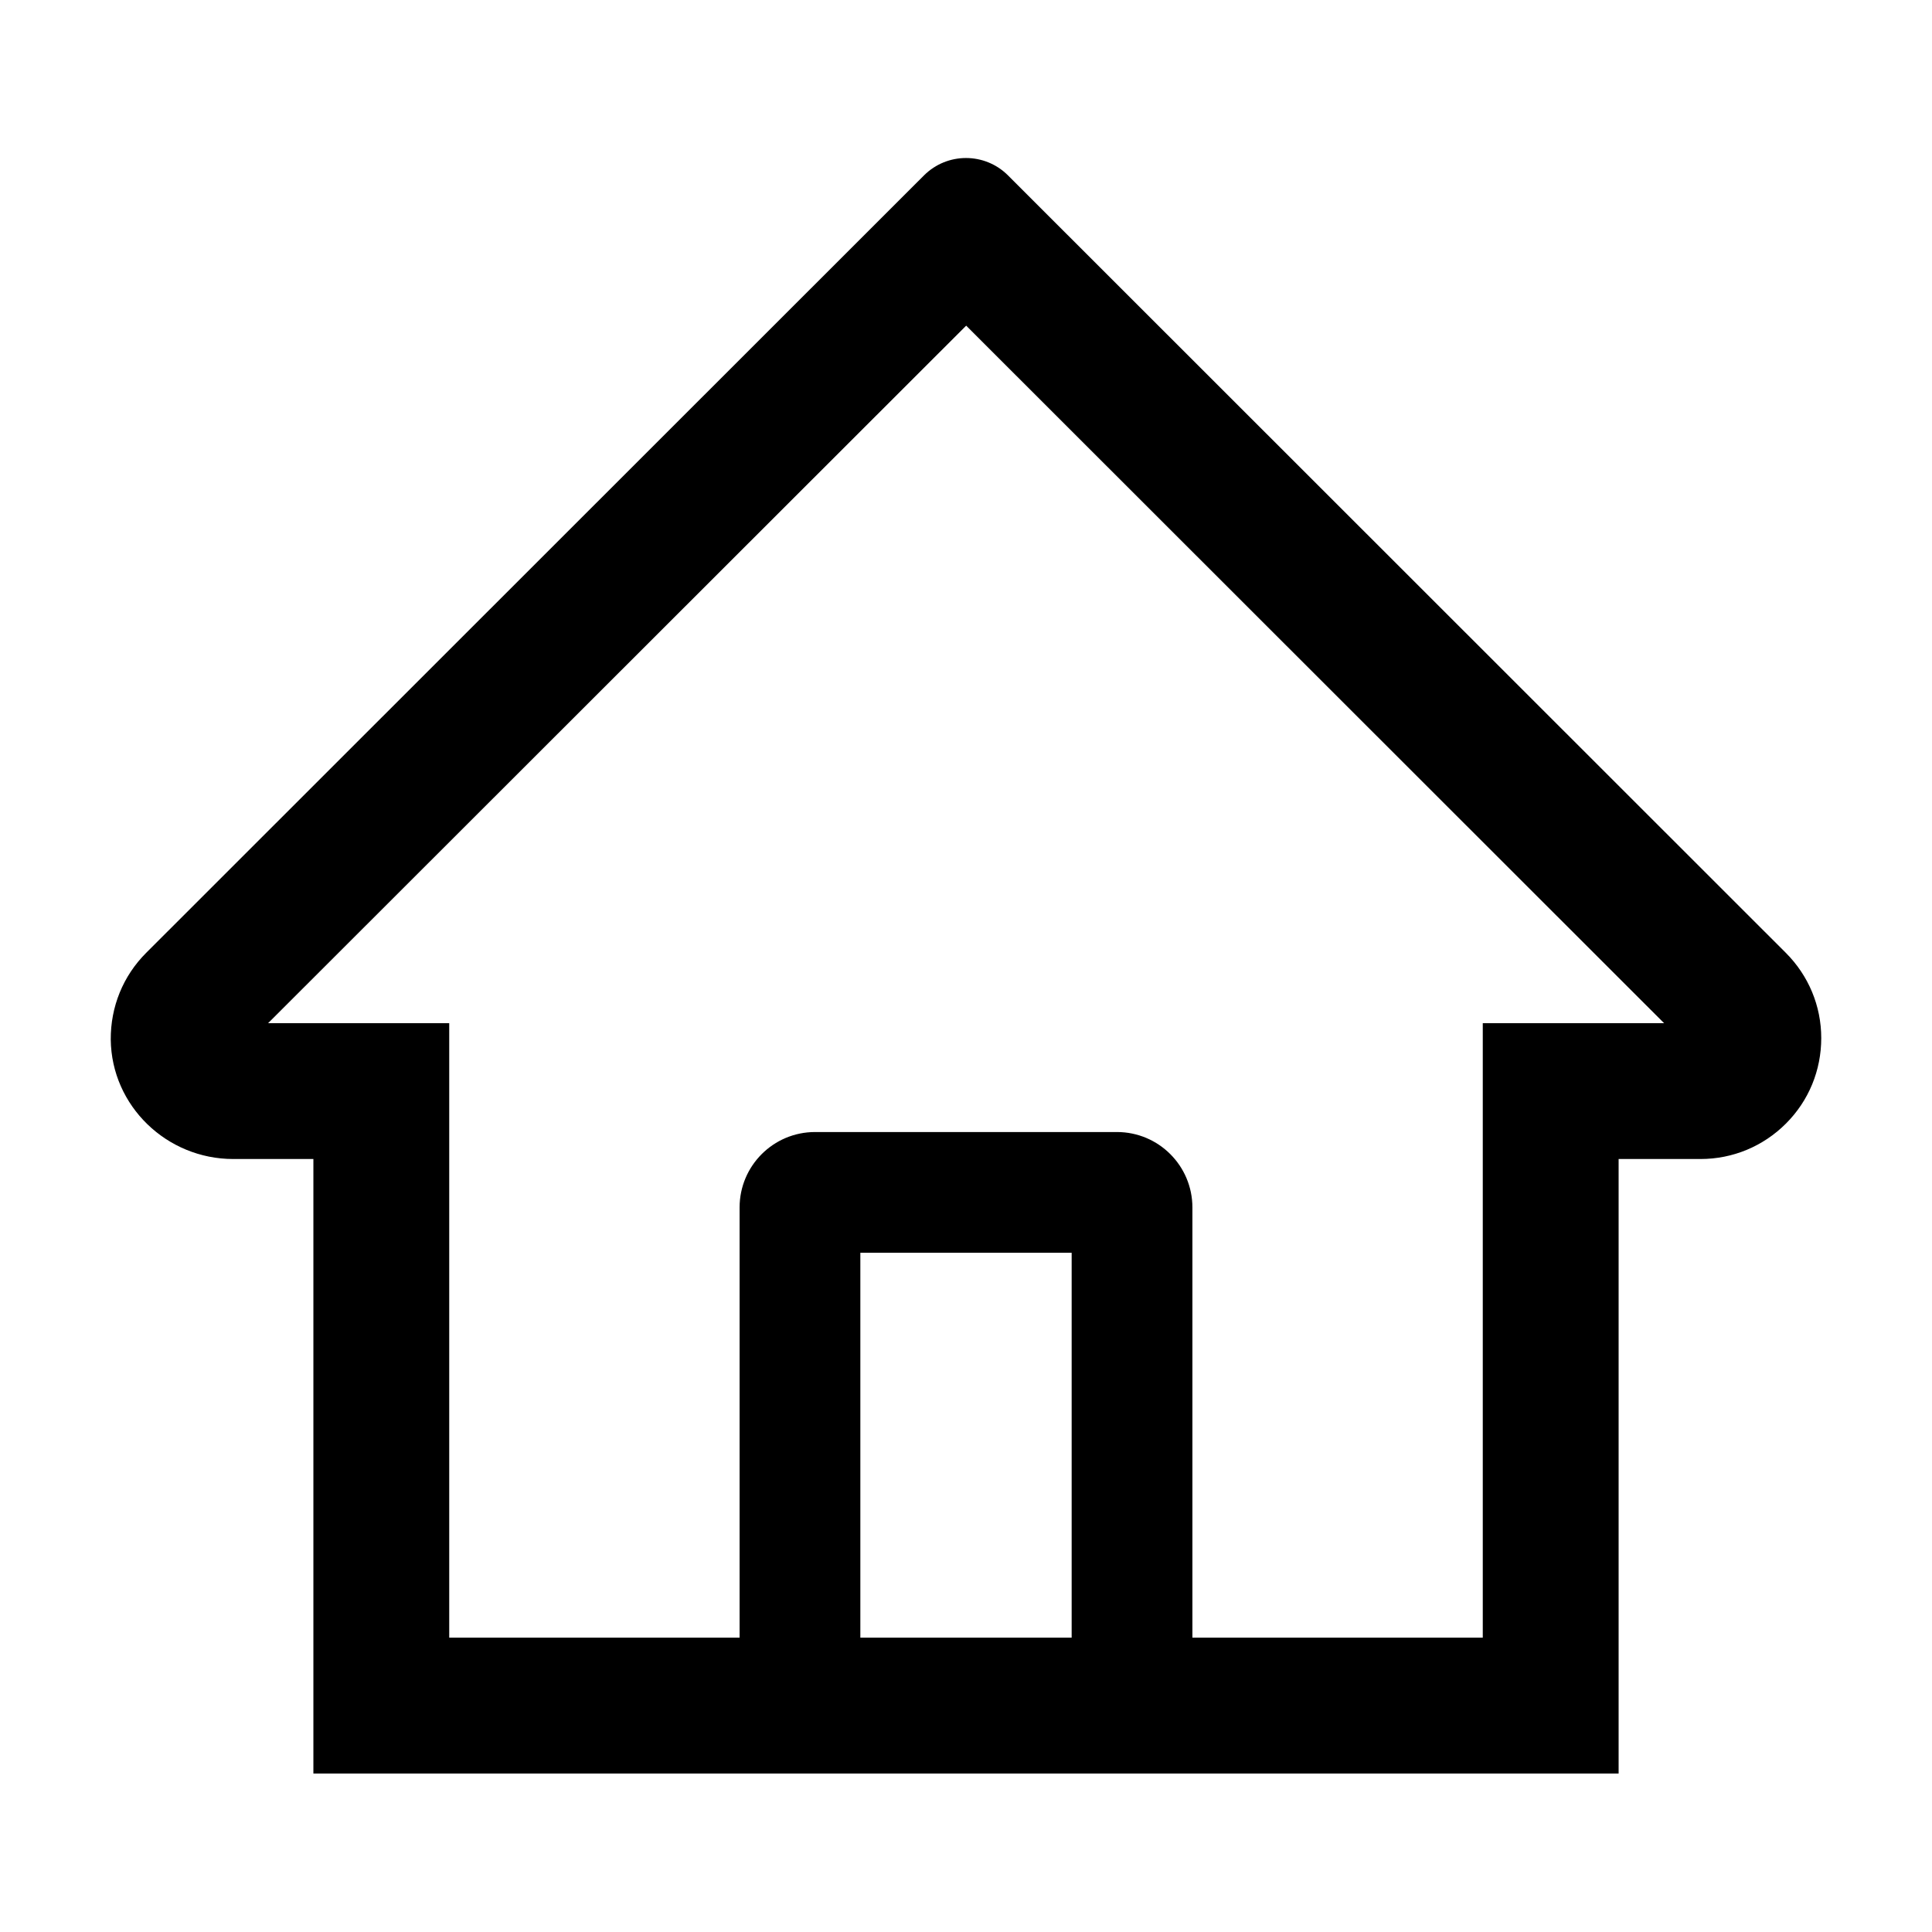
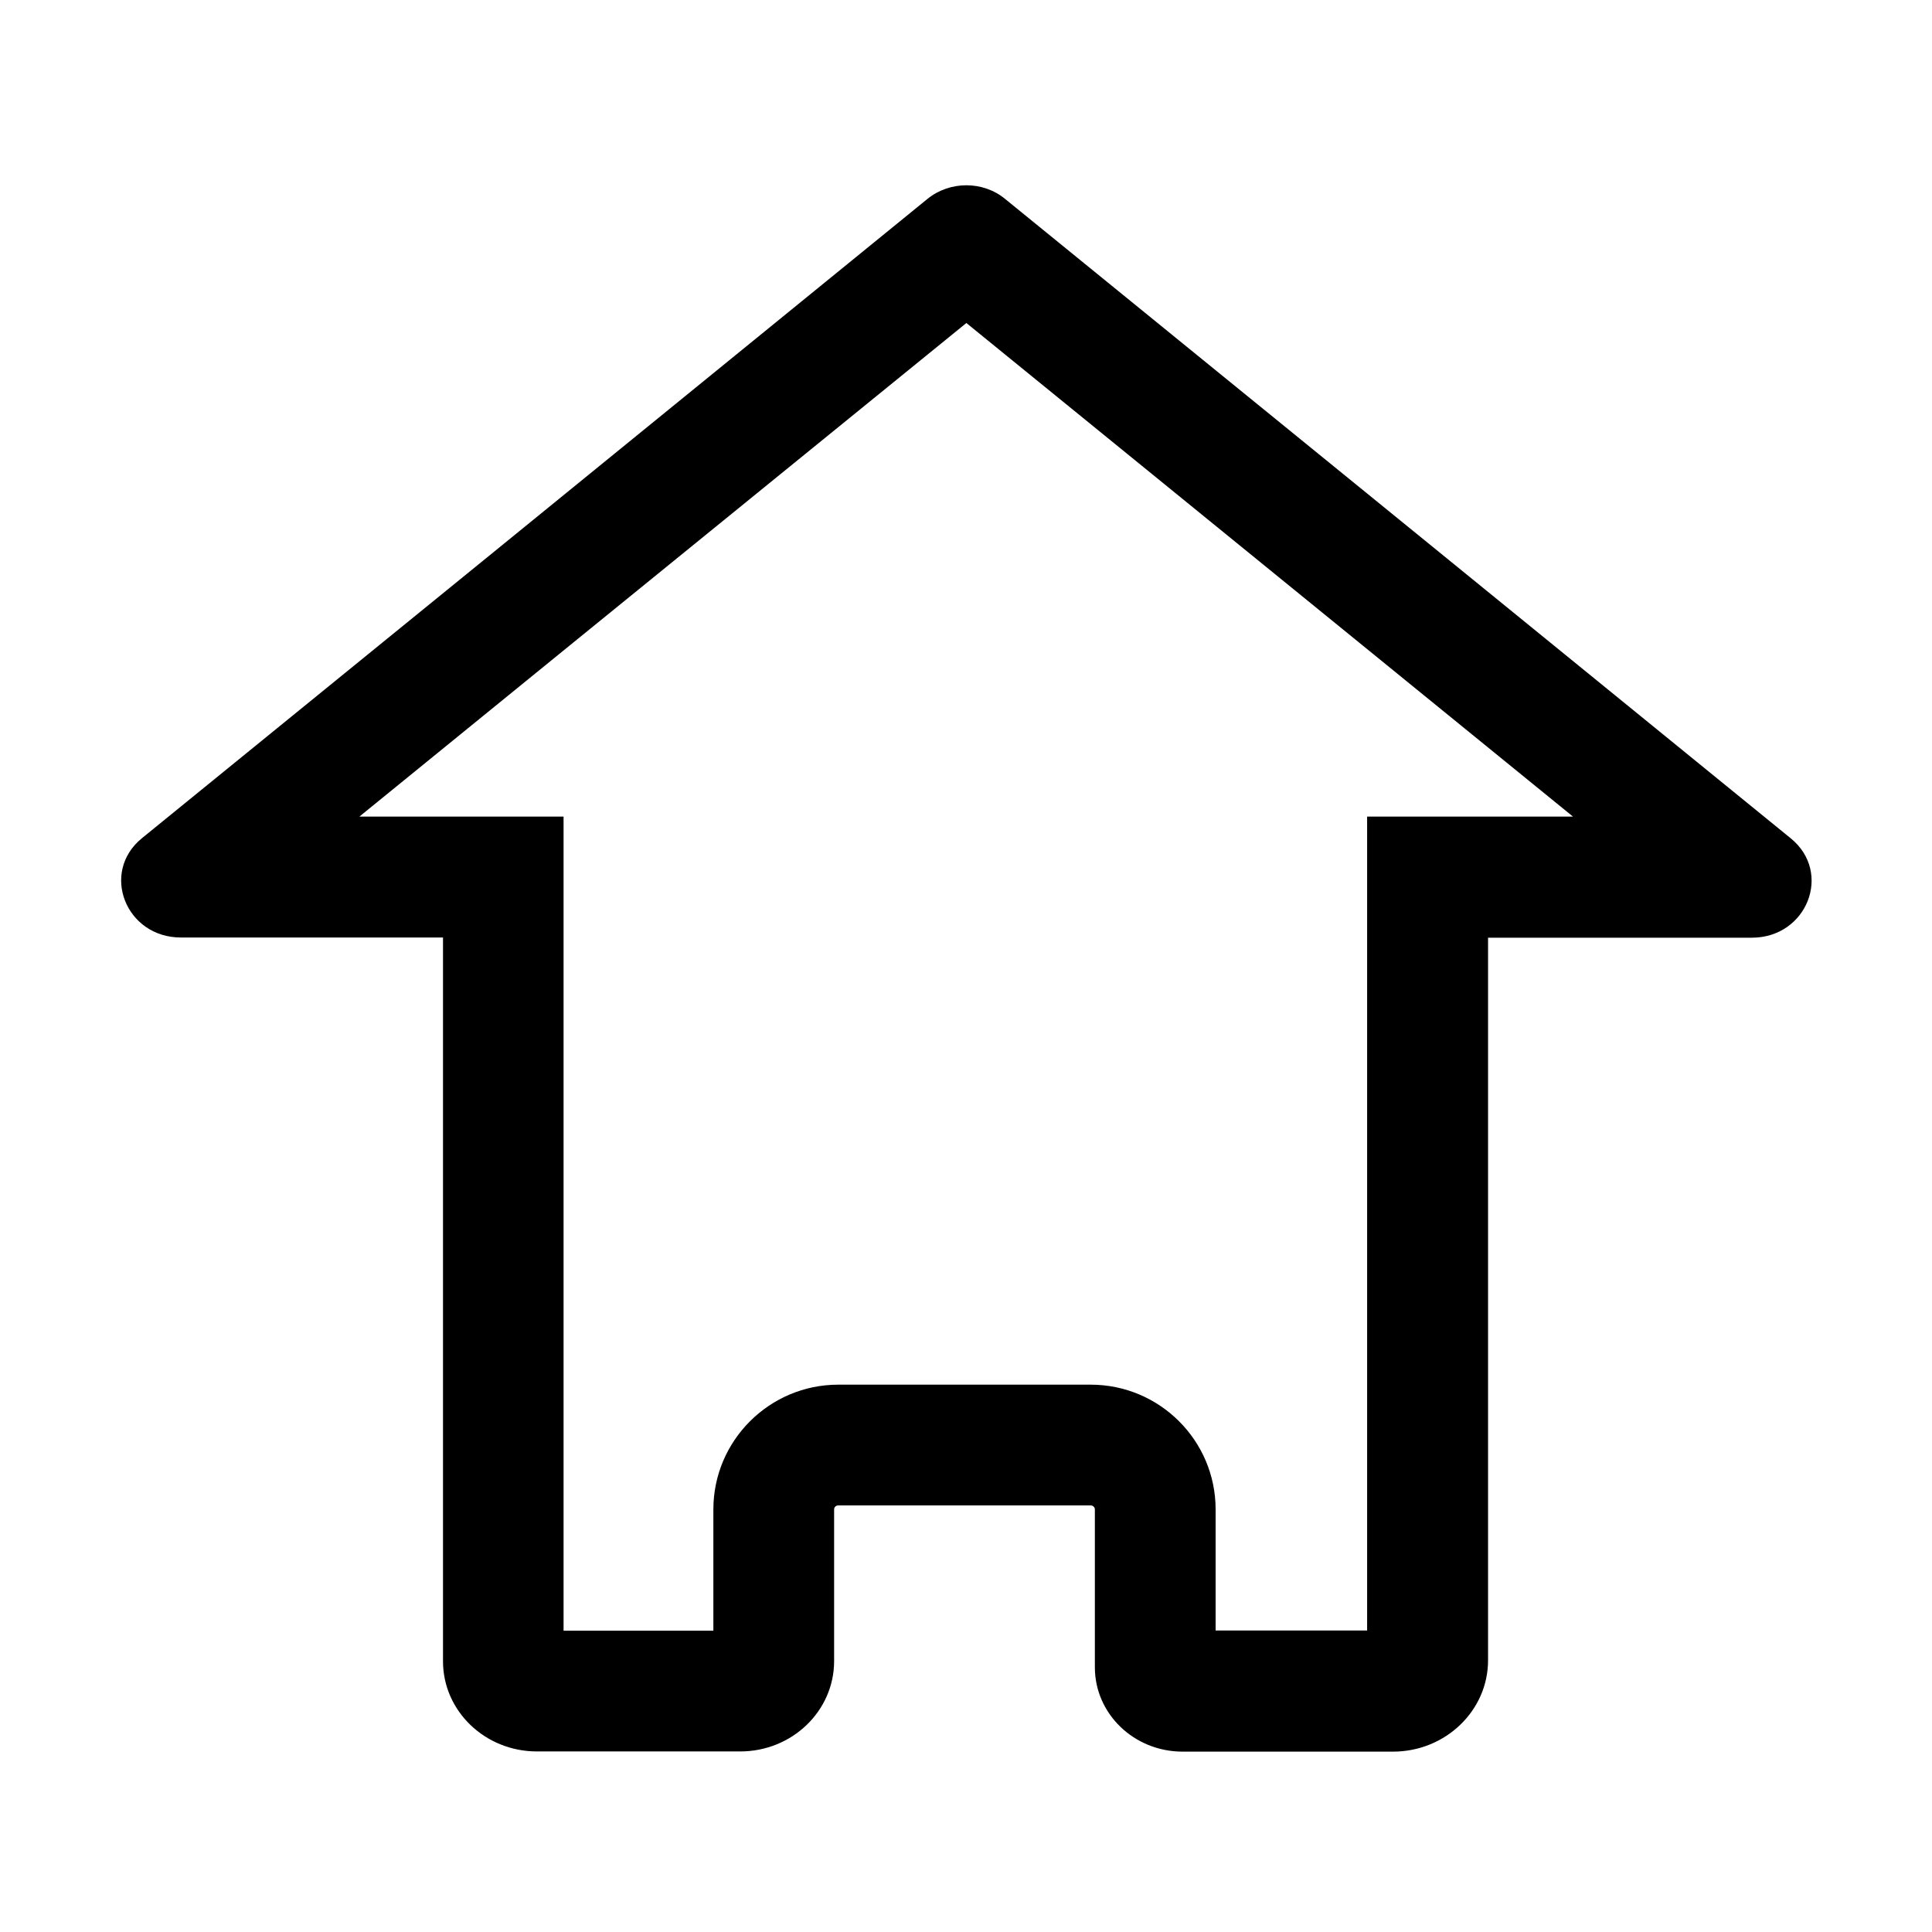
- <svg xmlns="http://www.w3.org/2000/svg" t="1769504529557" class="icon" viewBox="0 0 1024 1024" version="1.1" p-id="5919" width="16" height="16">
-   <path d="M946.5 505L560.1 118.8l-25.9-25.9c-12.3-12.2-32.1-12.2-44.4 0L77.5 505c-12.3 12.3-18.9 28.6-18.8 46 0.4 35.2 29.7 63.3 64.9 63.3h42.5V940h691.8V614.3h43.4c17.1 0 33.2-6.7 45.3-18.8 12.1-12.1 18.7-28.2 18.7-45.3 0-17-6.7-33.1-18.8-45.2zM568 868H456V664h112v204z m217.9-325.7V868H632V640c0-22.1-17.9-40-40-40H432c-22.1 0-40 17.9-40 40v228H238.1V542.3h-96l370-369.7 23.1 23.1L882 542.3h-96.1z" p-id="5920" />
+ <svg xmlns="http://www.w3.org/2000/svg" t="1675566477499" class="icon" viewBox="0 0 1024 1024" version="1.1" p-id="1093" width="400" height="400">
+   <path d="M512.2 171.2l210.4 171.2 111.1 90.4H724.6v431.4h-80.3V800c0-36.5-29.7-66.1-66.2-66.1H444.3c-36.5 0-66.2 29.7-66.2 66.1v64.3h-79.4V432.8H190.5l111.1-90.4 210.6-171.2m0-73c-7.3 0-14.7 2.4-20.6 7.2L261.4 292.8 75.3 444.2c-22.3 18.1-8.7 52.7 20.6 52.7h138.9v383.6c0 26.4 22.3 47.8 49.8 47.8h107.7c27.5 0 49.8-21.4 49.8-47.9V800c0-1.2 1-2.1 2.2-2.1h133.8c1.2 0 2.2 1 2.2 2.1v83.7c0 24.7 20.8 44.7 46.5 44.7h111.5c27.8 0 50.4-21.7 50.4-48.4V497h139.8c29.3 0 42.9-34.6 20.6-52.7L763 292.8 532.8 105.5c-5.9-4.9-13.3-7.3-20.6-7.3z" p-id="1094" />
</svg>
